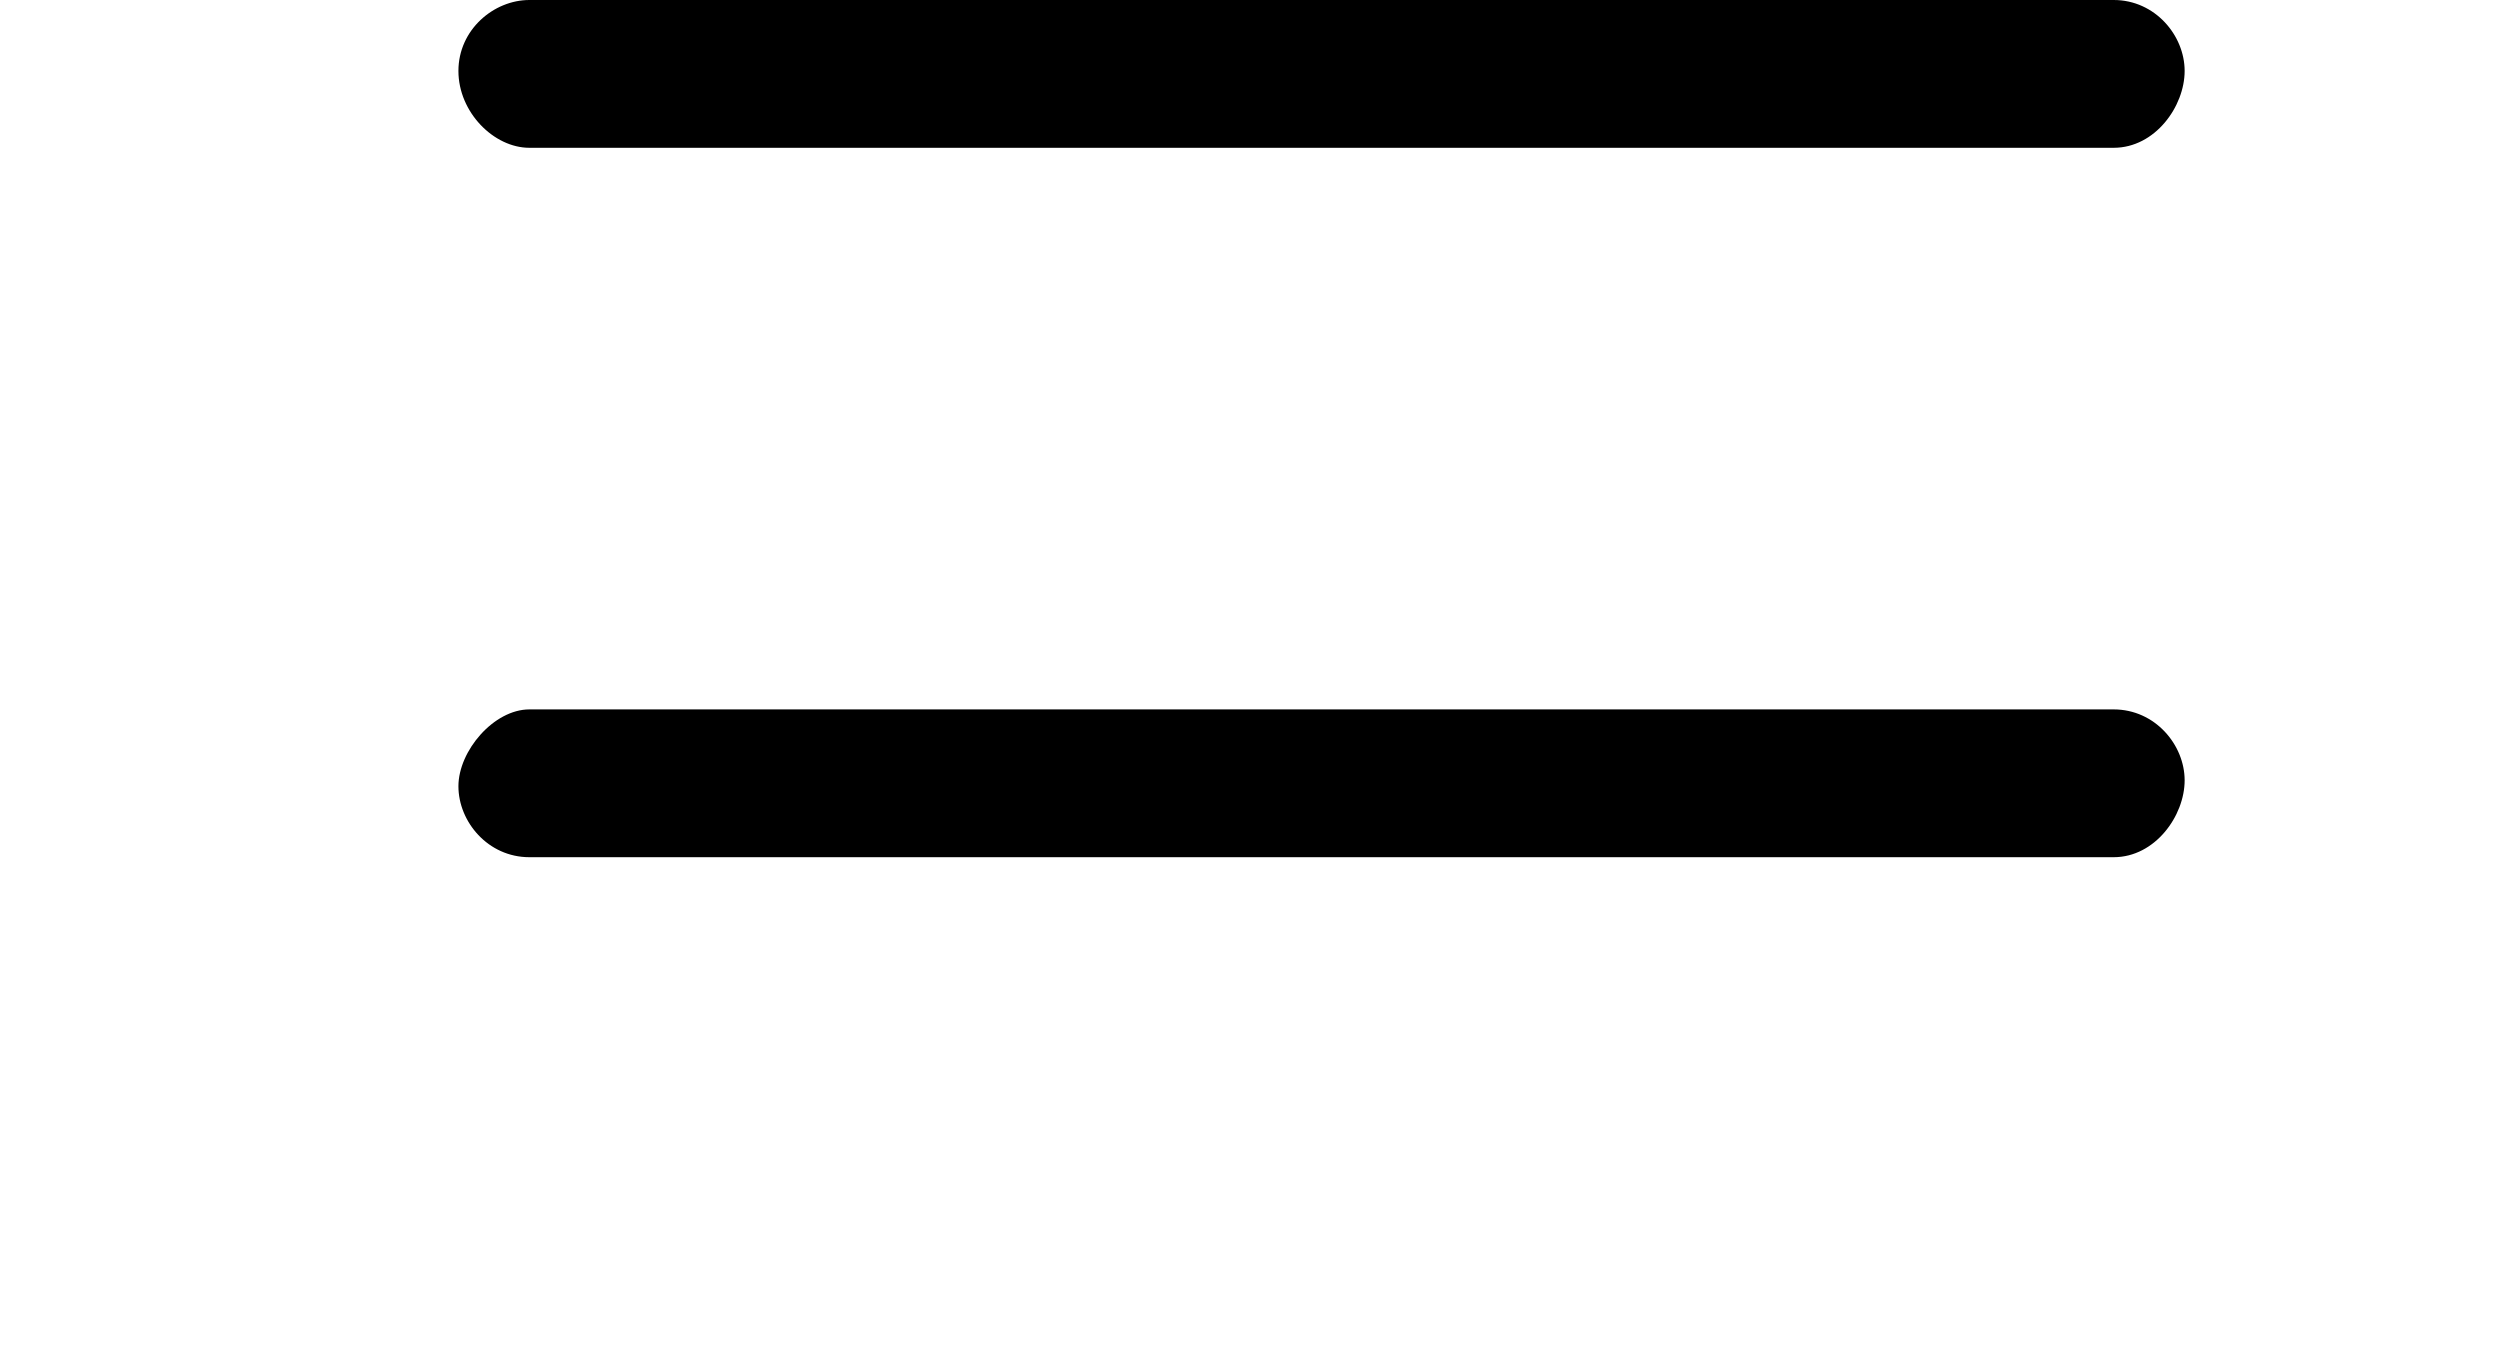
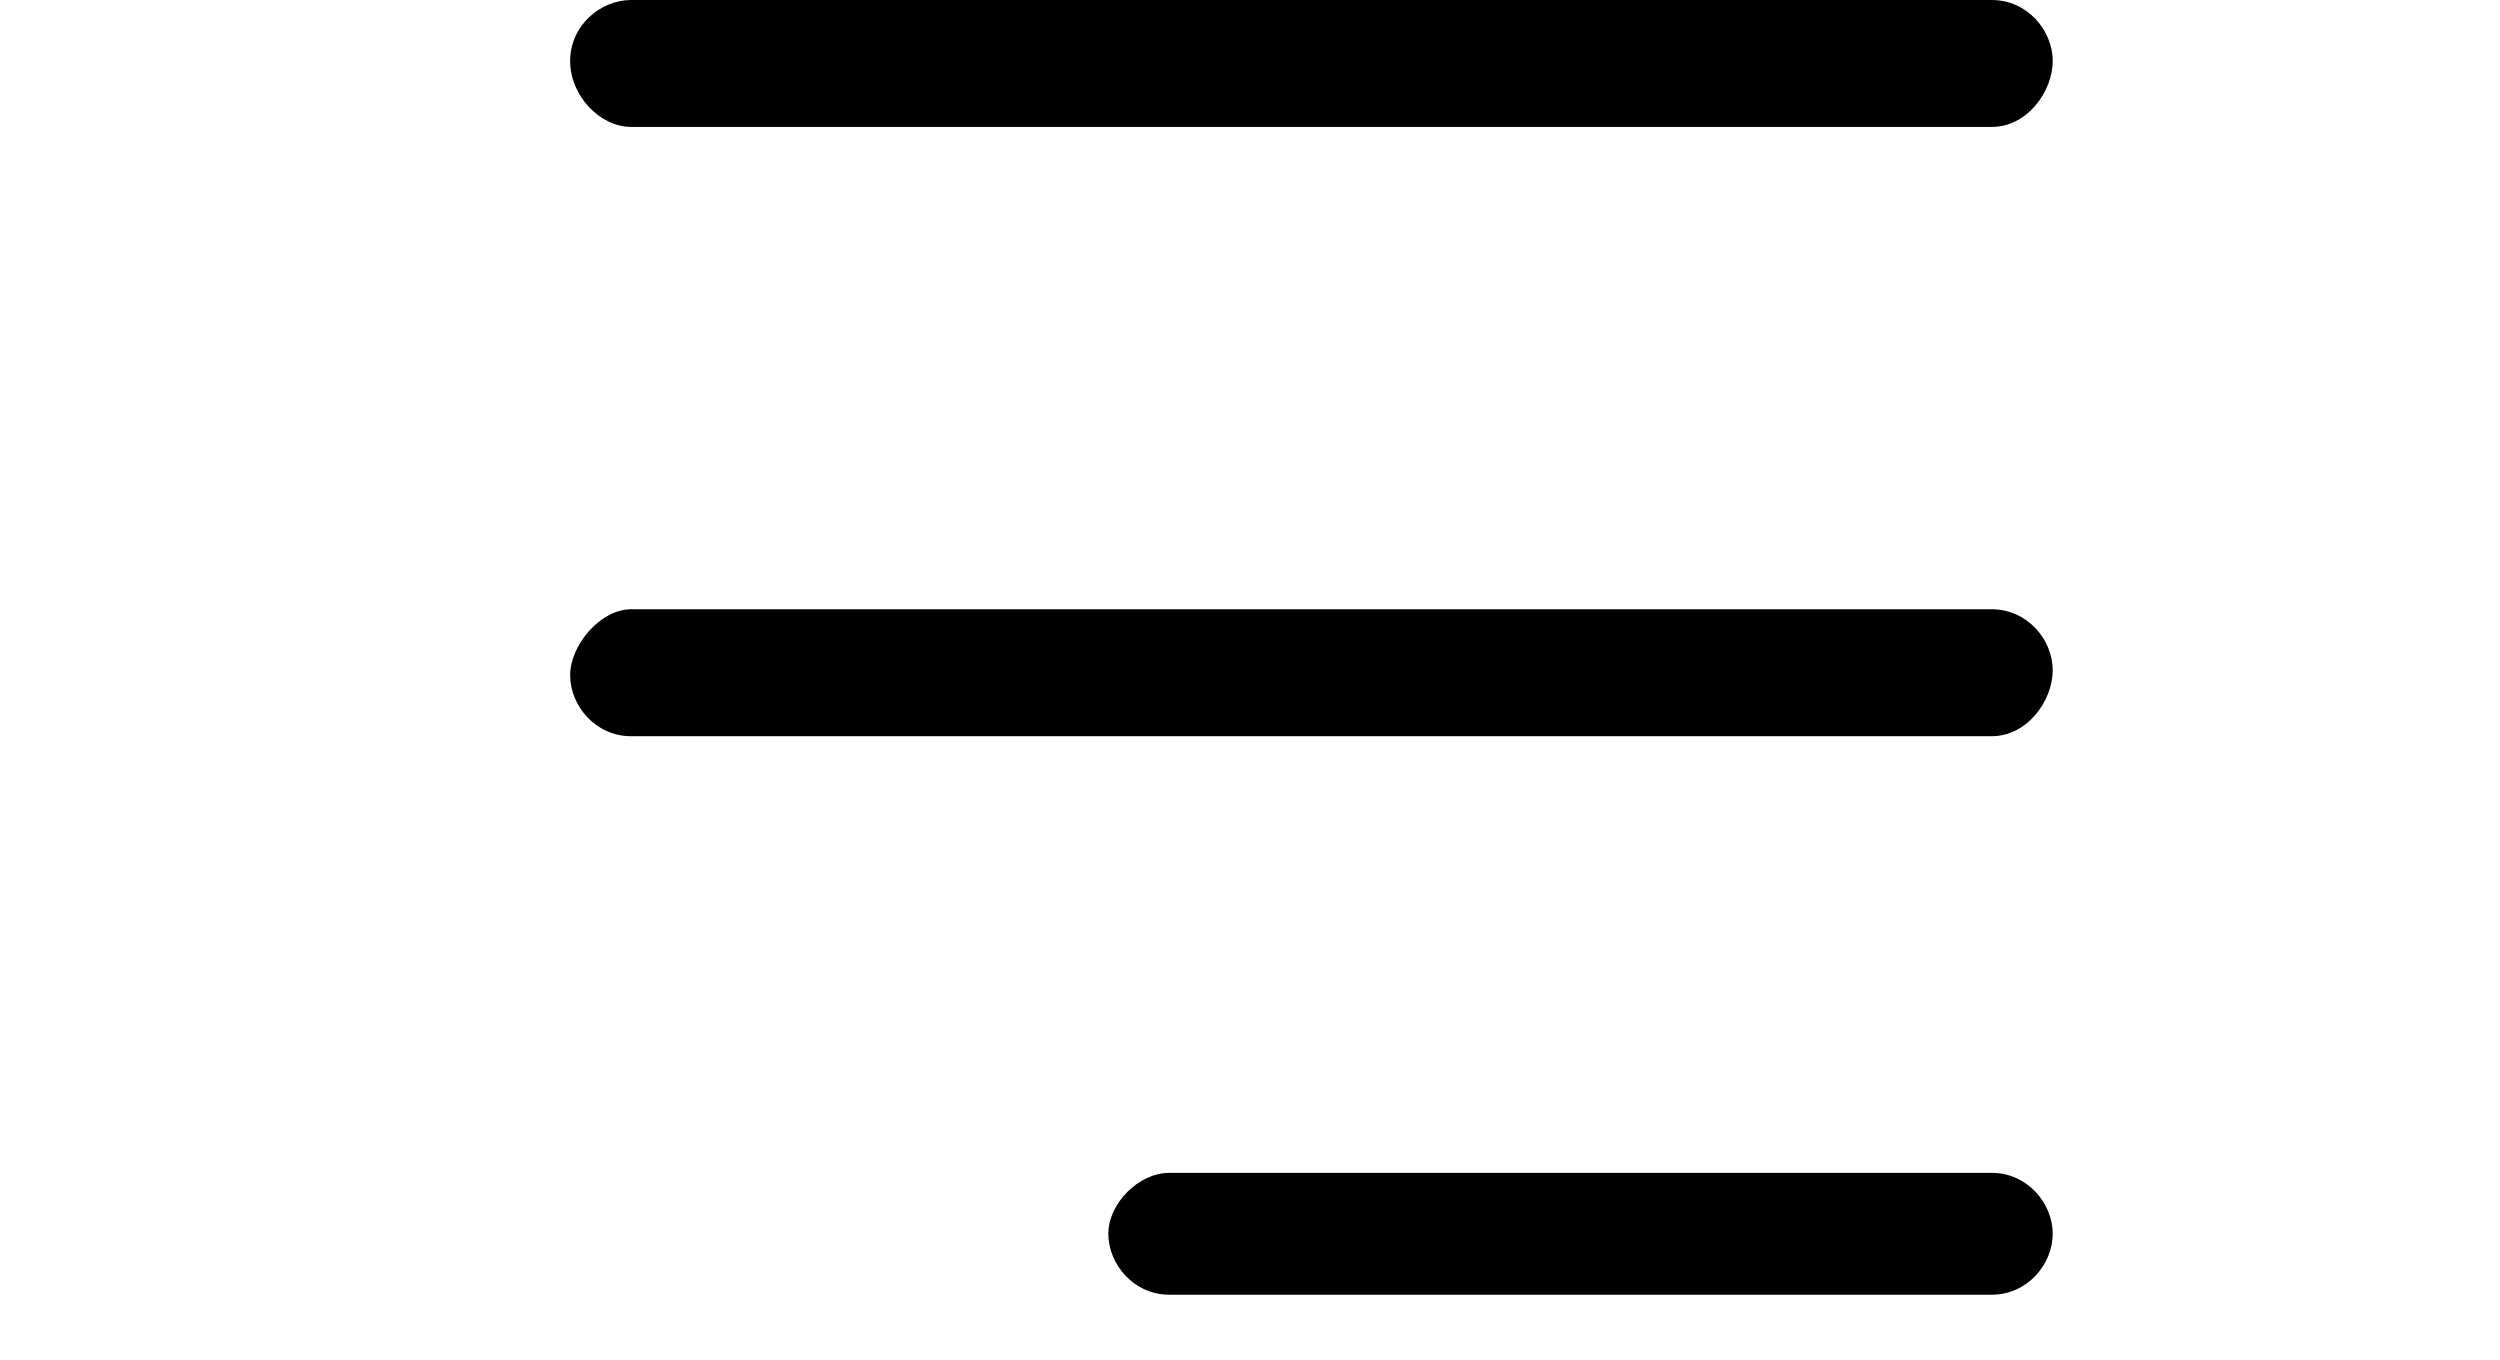
- <svg xmlns="http://www.w3.org/2000/svg" version="1.1" id="Ebene_1" x="0px" y="0px" width="50.857" height="27.66" viewBox="0 0 26.78 23" style="enable-background:new 0 0 26.78 23;" xml:space="preserve">
+ <svg xmlns="http://www.w3.org/2000/svg" version="1.1" id="Ebene_1" x="0px" y="0px" width="50.857" height="27.66" viewBox="0 0 26.78 26.78" style="enable-background:new 0 0 26.78 23;" xml:space="preserve">
  <g id="Linie_2">
    <path class="st0" d="M28,14.5H1.2c-0.7,0-1.2-0.6-1.2-1.2S0.6,12,1.2,12H28c0.7,0,1.2,0.6,1.2,1.2S28.7,14.5,28,14.5z" />
  </g>
  <g id="Linie_2_1_">
    <path class="st0" d="M28,2.5H1.2C0.6,2.5,0,1.9,0,1.2S0.6,0,1.2,0H28c0.7,0,1.2,0.6,1.2,1.2S28.7,2.5,28,2.5z" />
  </g>
  <g id="Linie_3">
    <path class="st0" d="M28,25.5H11.8c-0.7,0-1.2-0.6-1.2-1.2s0.6-1.2,1.2-1.2H28c0.7,0,1.2,0.6,1.2,1.2S28.7,25.5,28,25.5z" />
  </g>
</svg>
